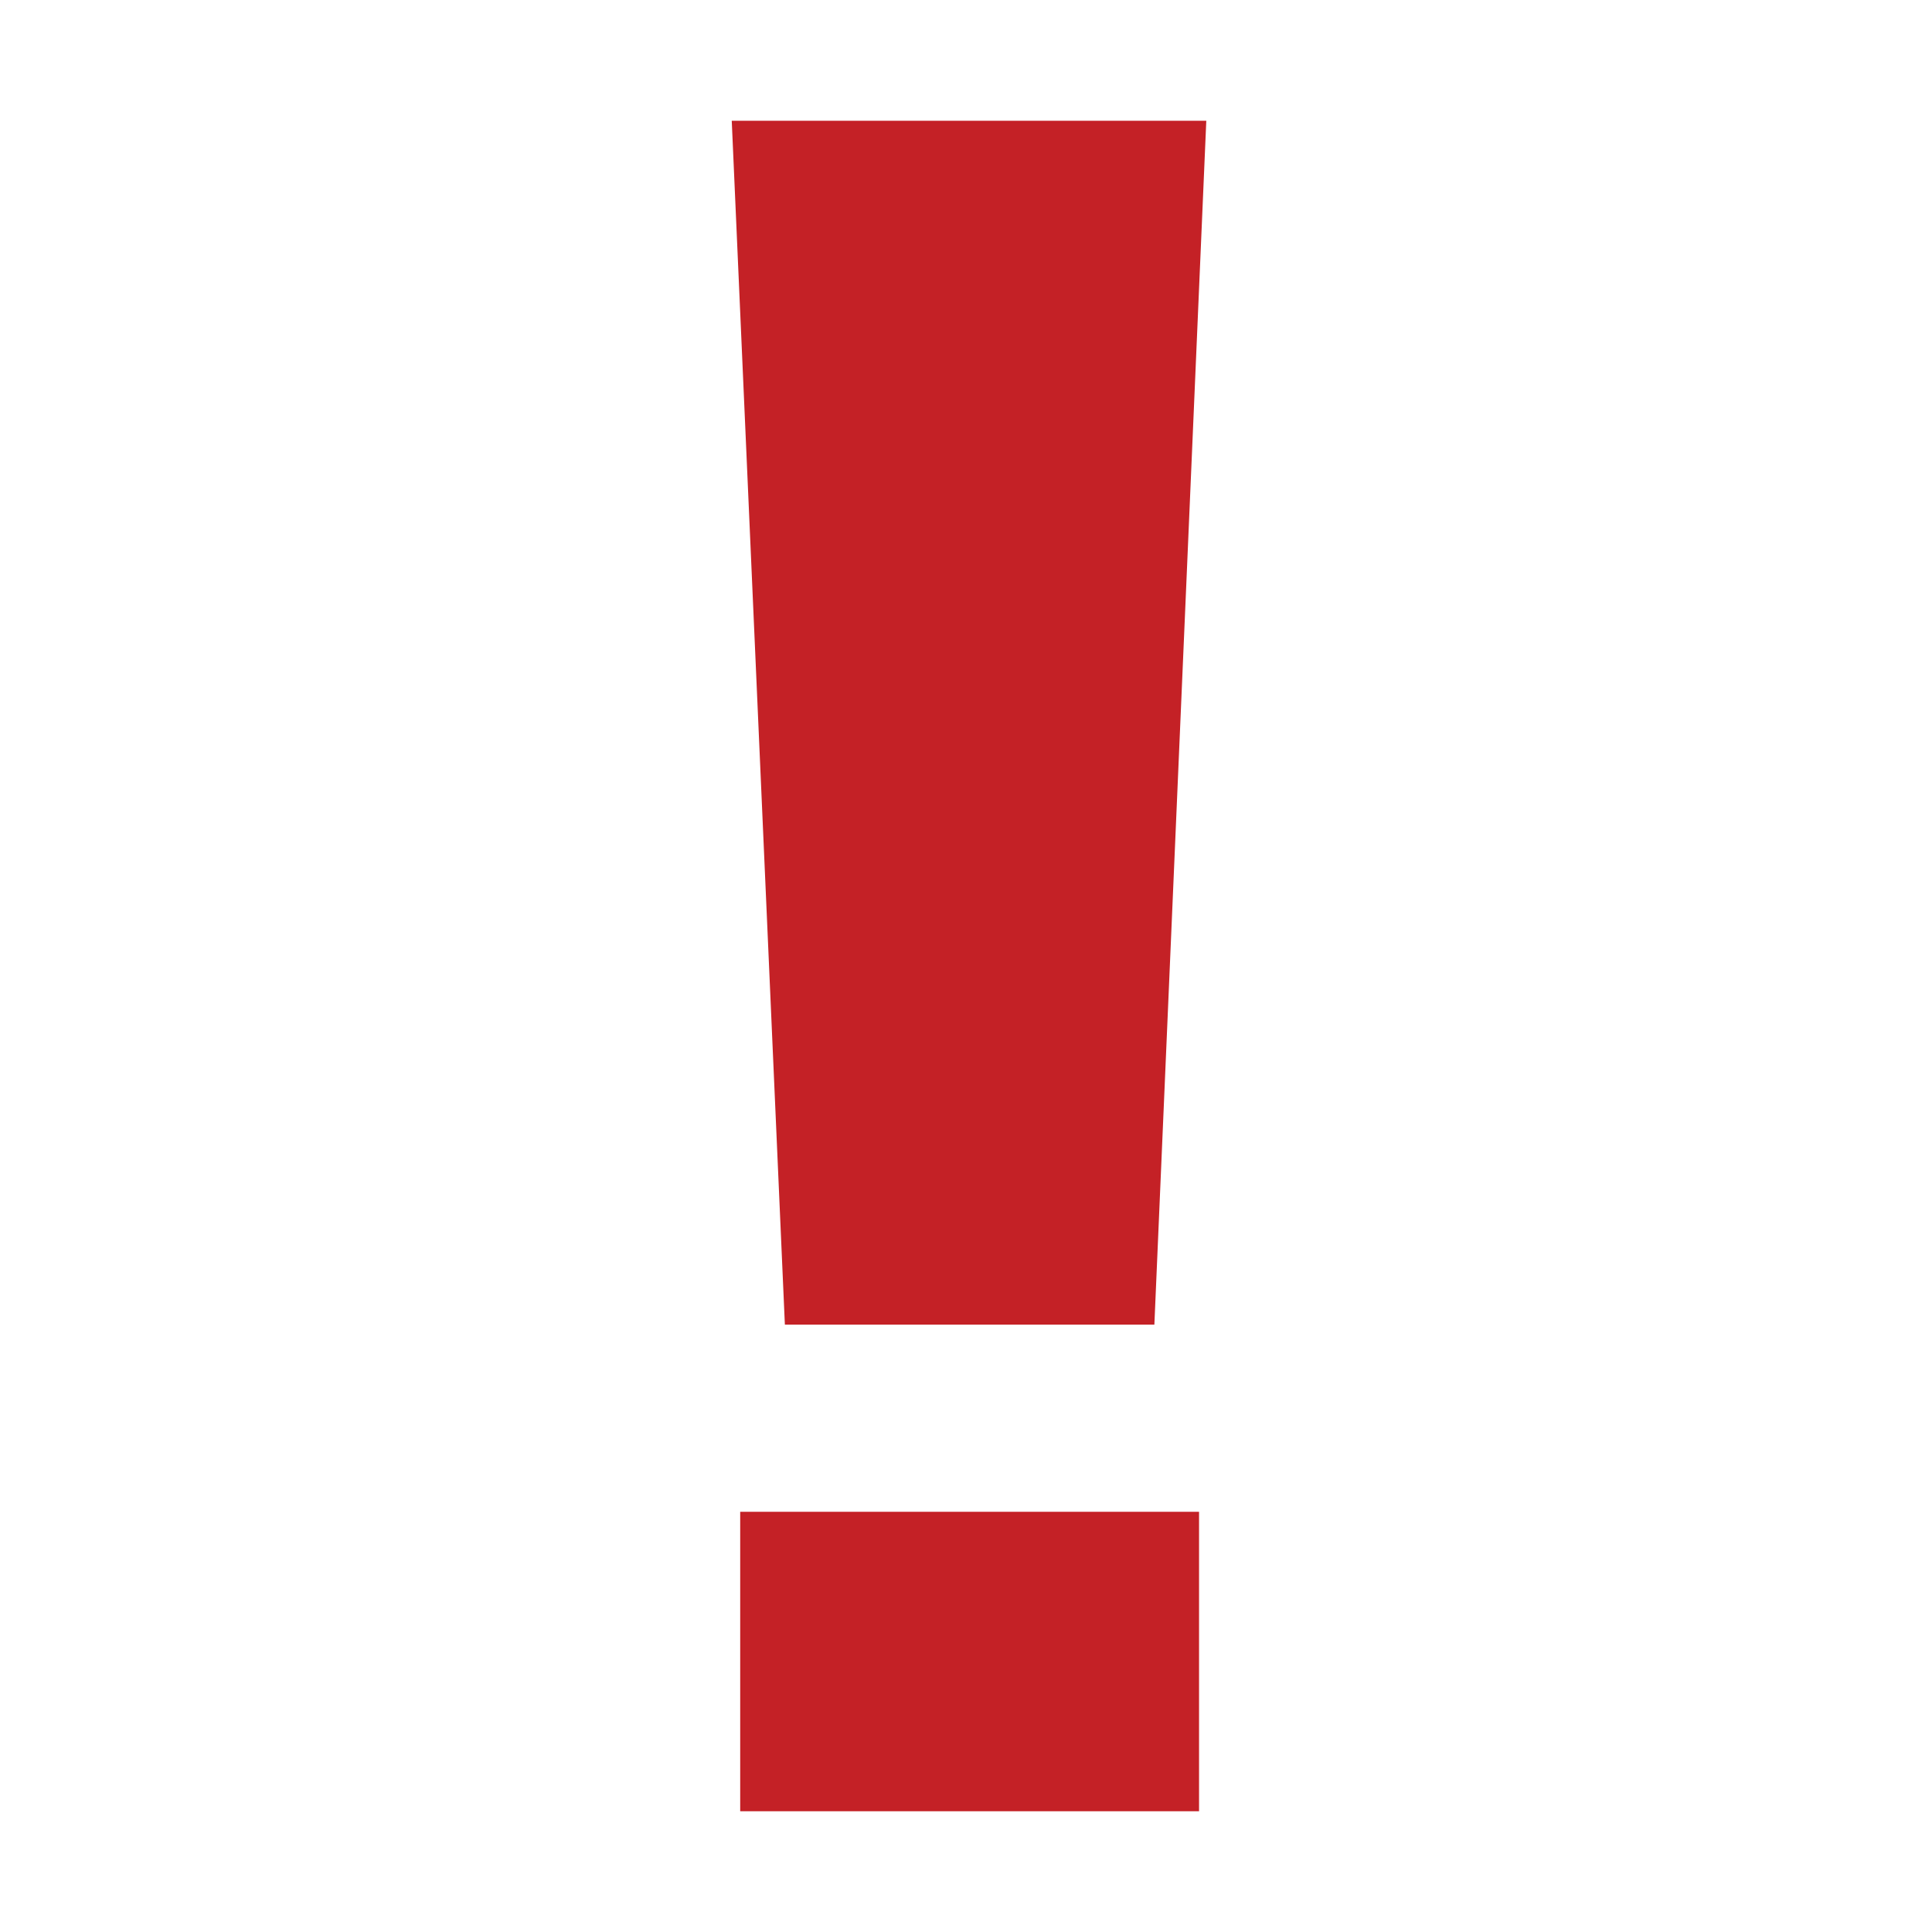
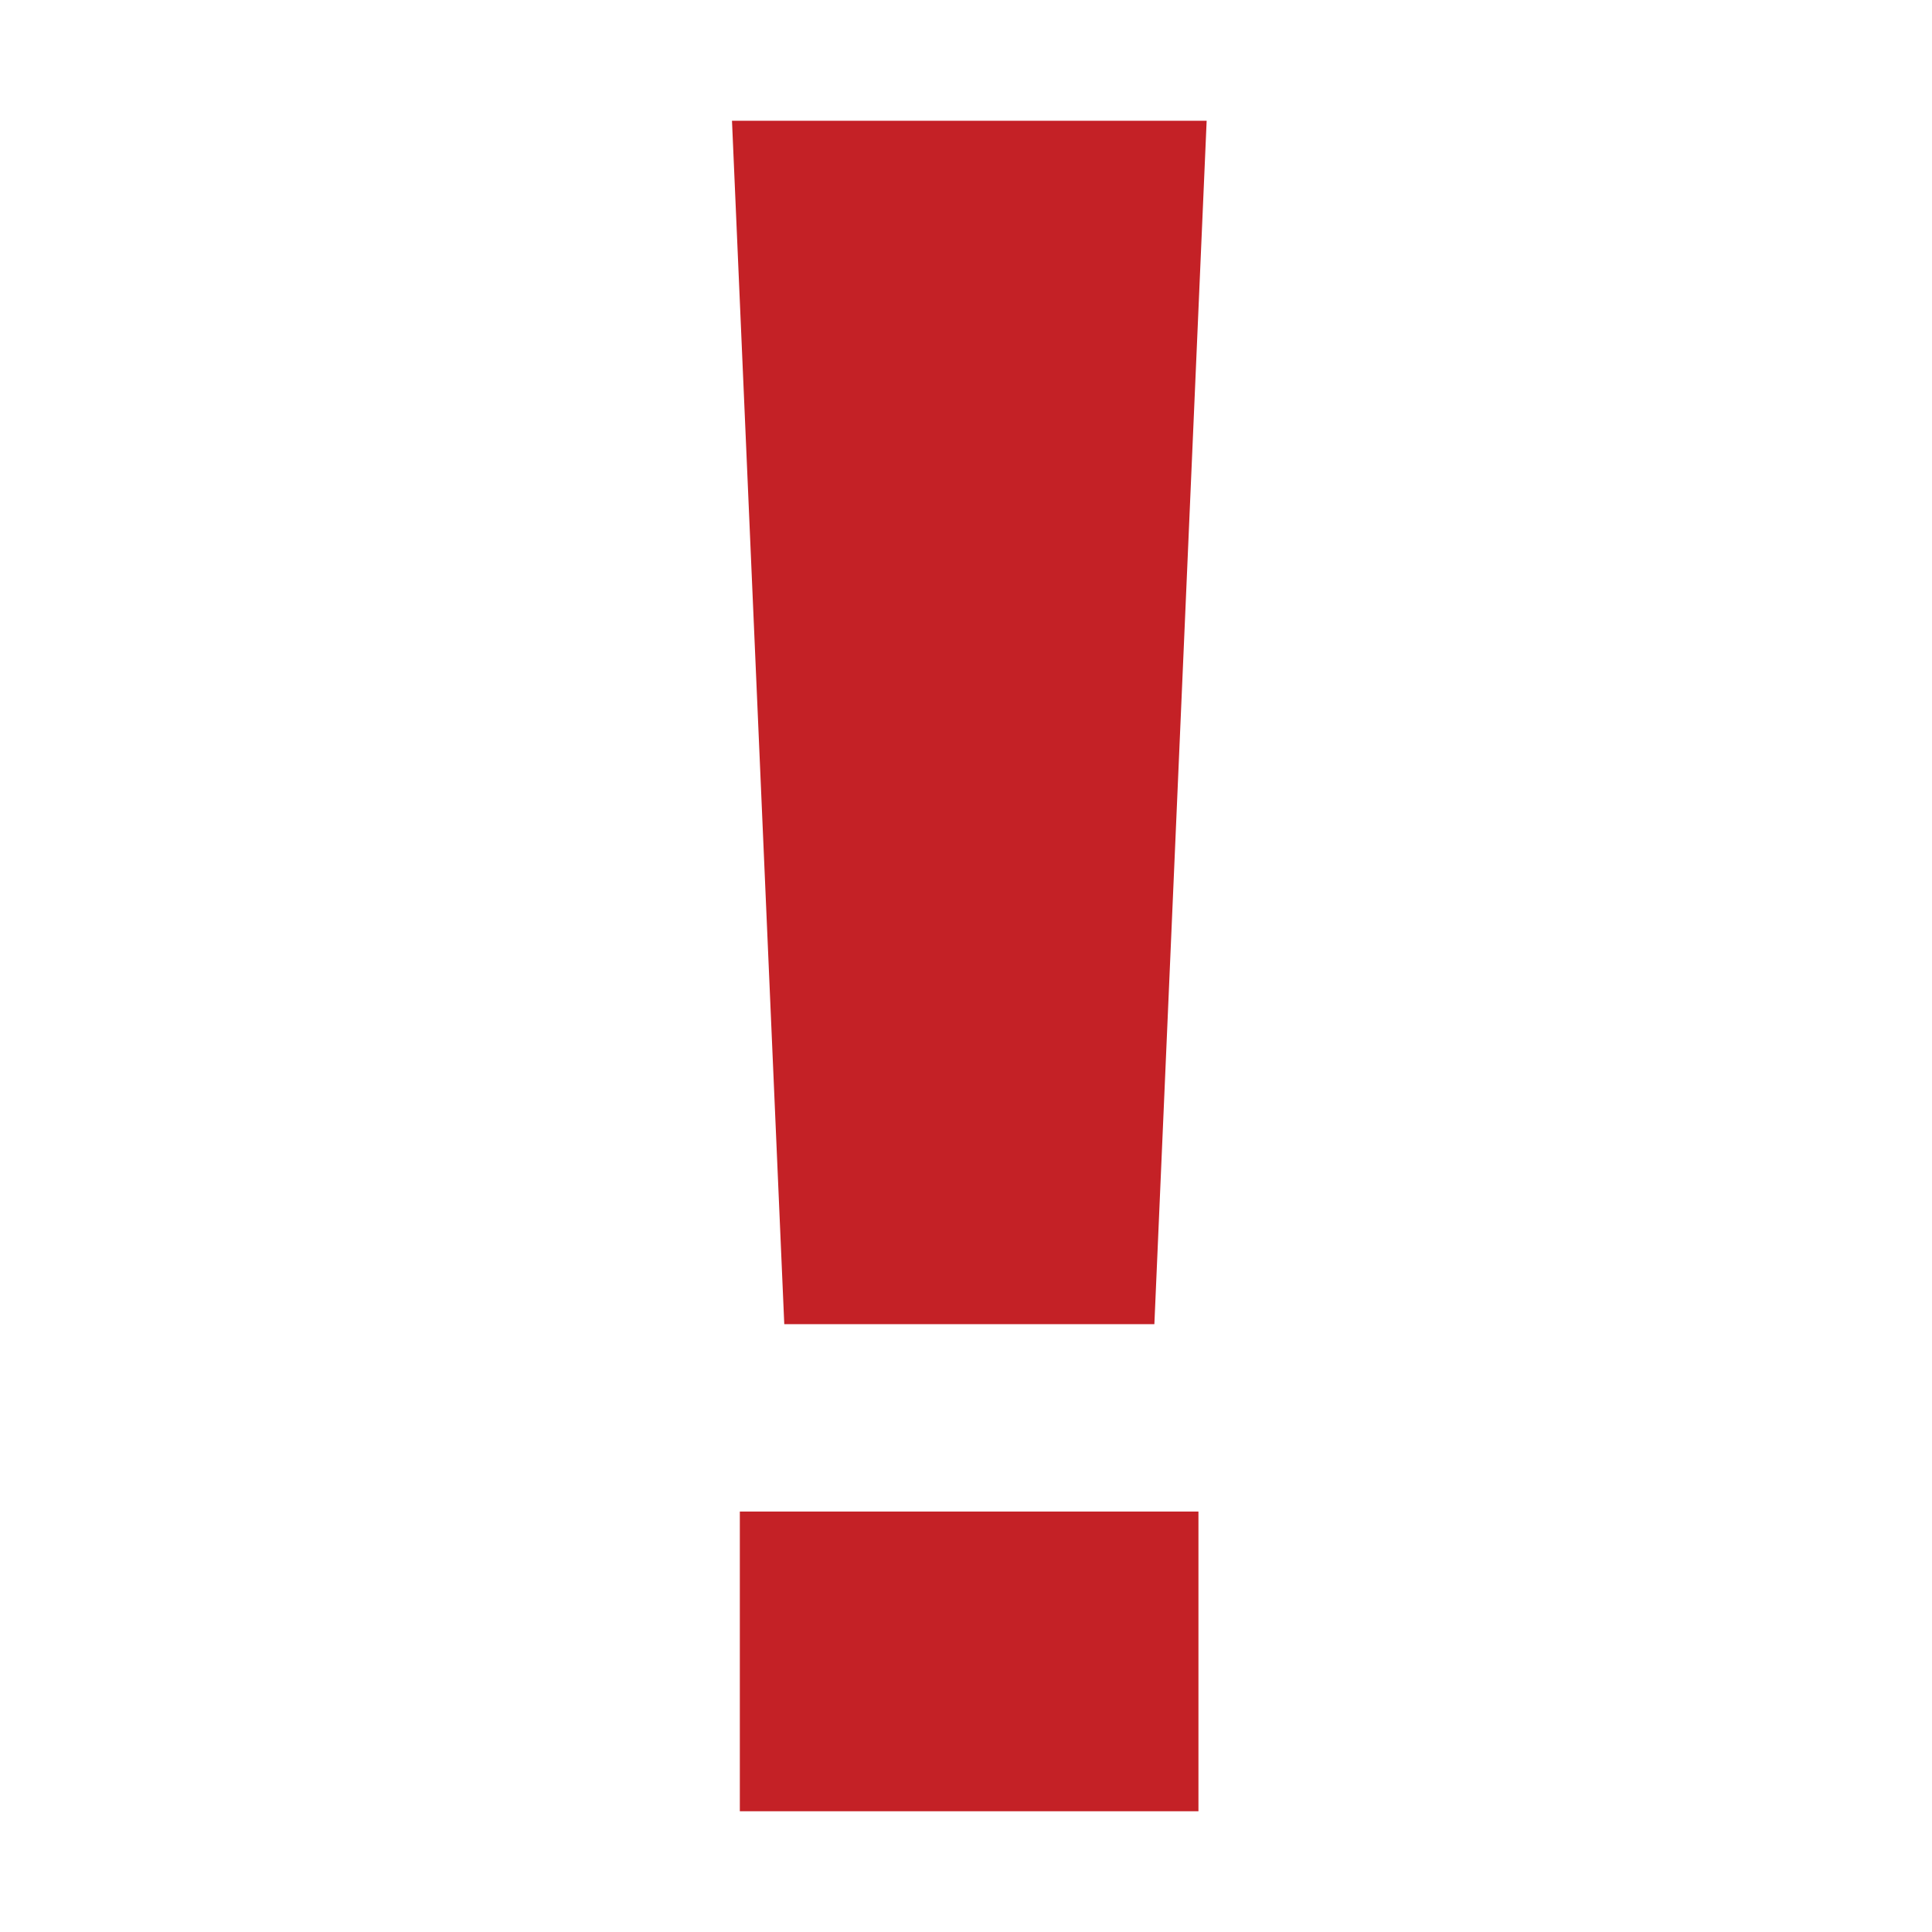
<svg xmlns="http://www.w3.org/2000/svg" id="Layer_1" data-name="Layer 1" viewBox="0 0 16 16">
-   <defs>
-     <style>.cls-1{fill:#c42126;}</style>
-   </defs>
-   <rect class="cls-1" x="6.13" y="12.52" width="3.8" height="2.48" />
-   <polygon class="cls-1" points="6.06 1 6.5 10.97 9.56 10.97 9.99 1 6.06 1" />
+   <rect x="6.127" y="12.518" width="3.798" height="2.482" fill="#c42126" />
+   <polygon points="6.062 1 6.495 10.966 9.56 10.966 9.993 1 6.062 1" fill="#c42126" />
</svg>
